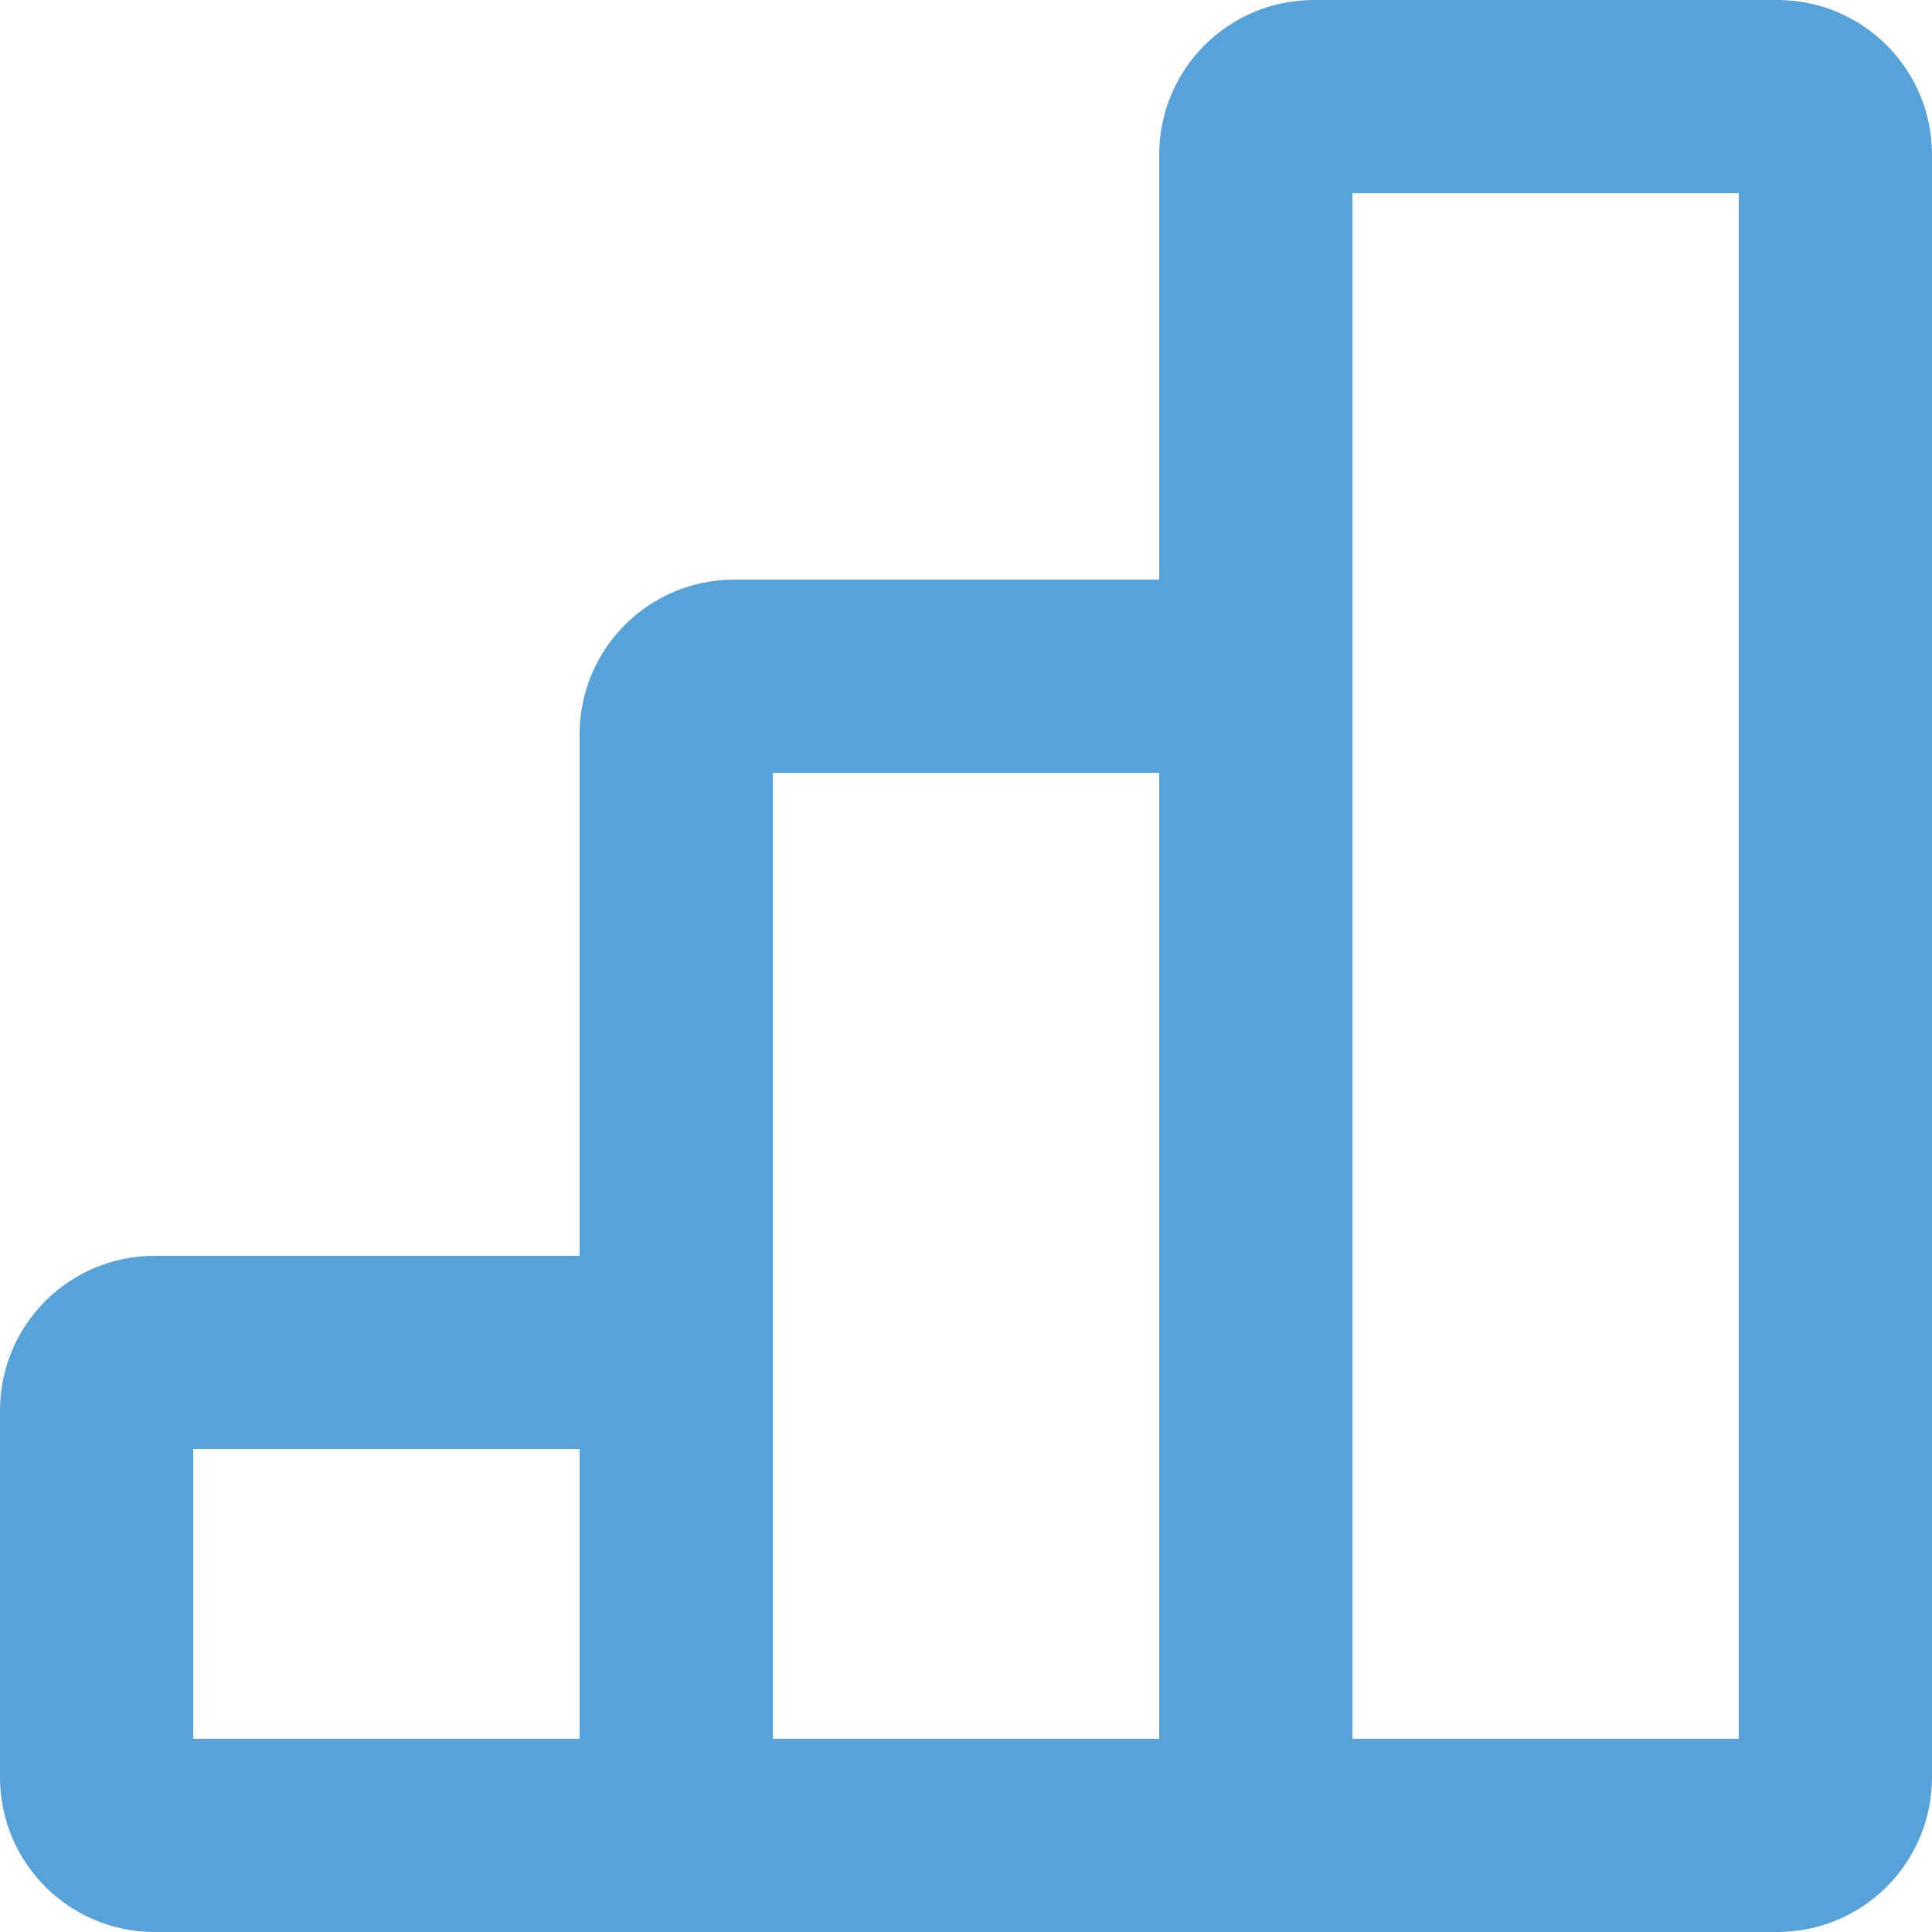
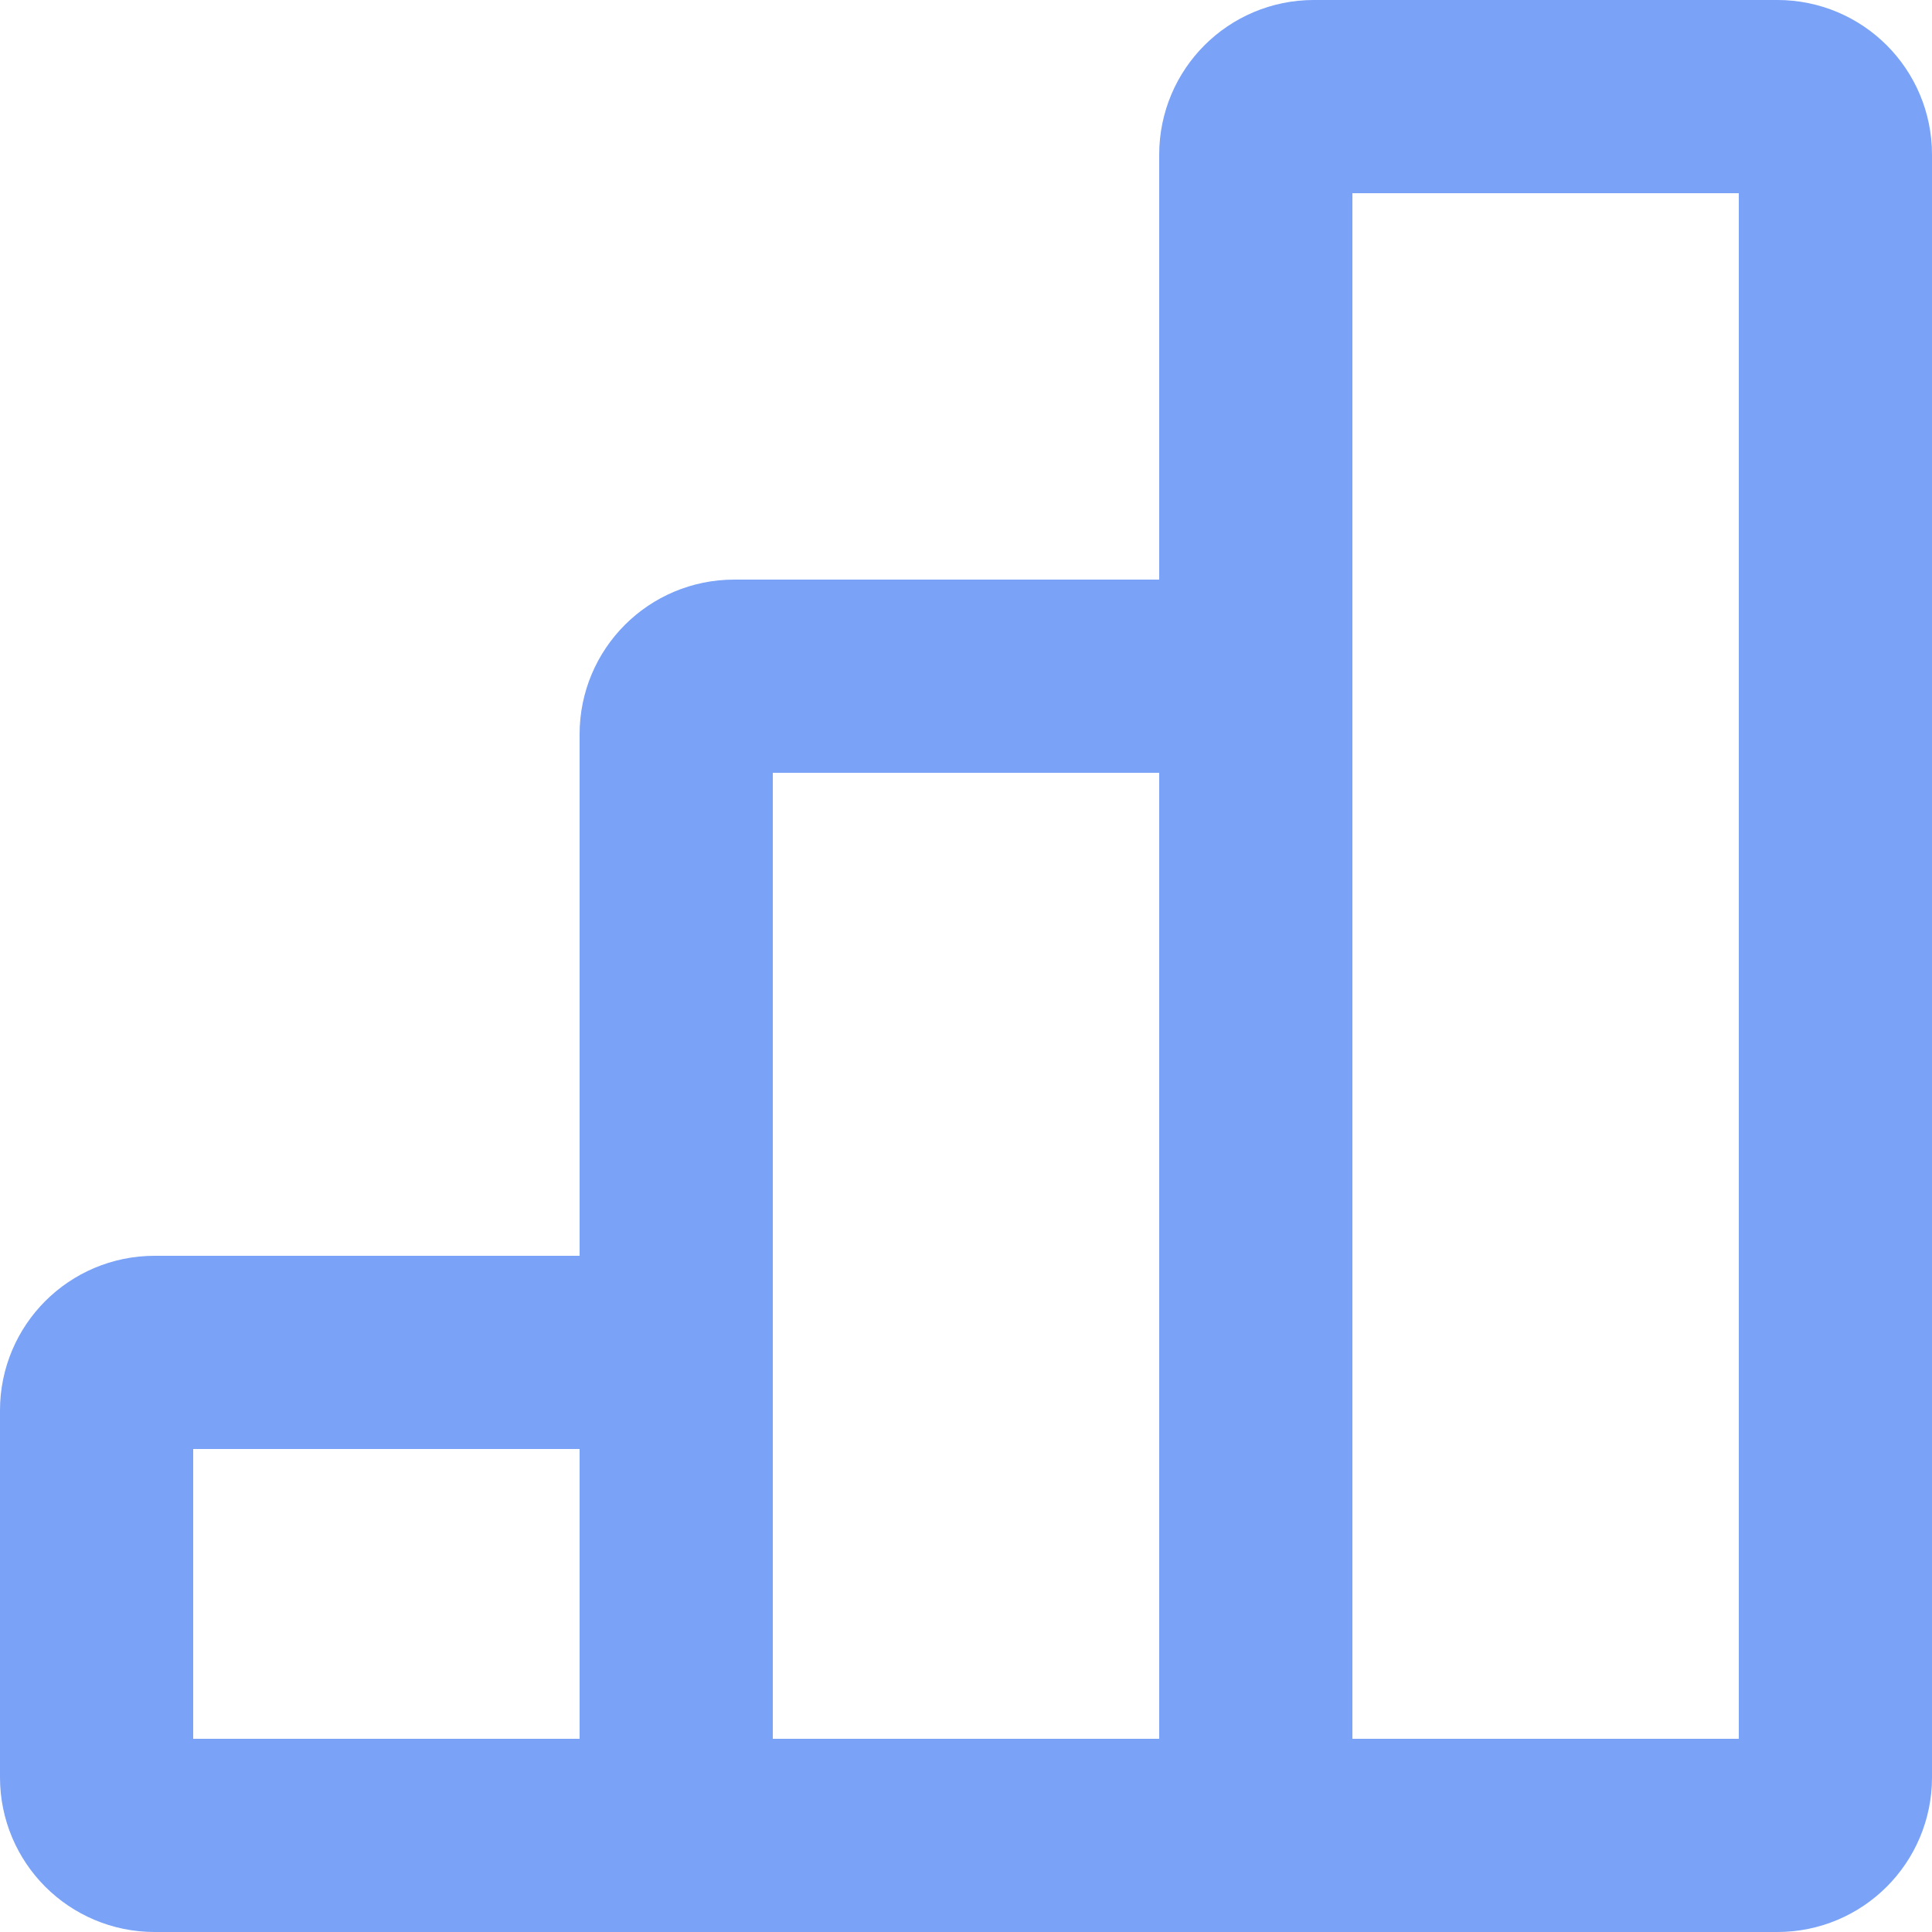
<svg xmlns="http://www.w3.org/2000/svg" width="20" height="20" stroke-width="2" viewBox="0 0 20 20" fill="none" color="#000000" version="1.1" id="svg4">
  <defs id="defs8" />
-   <path d="m 7,19 h 6 m -6,0 v -5 m 0,5 H 1.6 A 0.6,0.6 0 0 1 1,18.4 V 14.6 A 0.6,0.6 0 0 1 1.6,14 H 7 m 6,5 V 7 m 0,12 h 5.4 A 0.6,0.6 0 0 0 19,18.4 V 1.6 A 0.6,0.6 0 0 0 18.4,1 H 13.6 A 0.6,0.6 0 0 0 13,1.6 V 7 m 0,0 H 7.6 A 0.6,0.6 0 0 0 7,7.6 V 14" stroke="#000000" stroke-width="2" id="path2" style="stroke:#59a2d8;stroke-opacity:1" />
+   <path d="m 7,19 h 6 m -6,0 v -5 m 0,5 H 1.6 A 0.6,0.6 0 0 1 1,18.4 V 14.6 A 0.6,0.6 0 0 1 1.6,14 H 7 m 6,5 V 7 m 0,12 h 5.4 A 0.6,0.6 0 0 0 19,18.4 V 1.6 A 0.6,0.6 0 0 0 18.4,1 H 13.6 A 0.6,0.6 0 0 0 13,1.6 V 7 m 0,0 H 7.6 A 0.6,0.6 0 0 0 7,7.6 V 14" stroke="#000000" stroke-width="2" id="path2" style="stroke:#7aa2f7;stroke-opacity:1" />
</svg>
